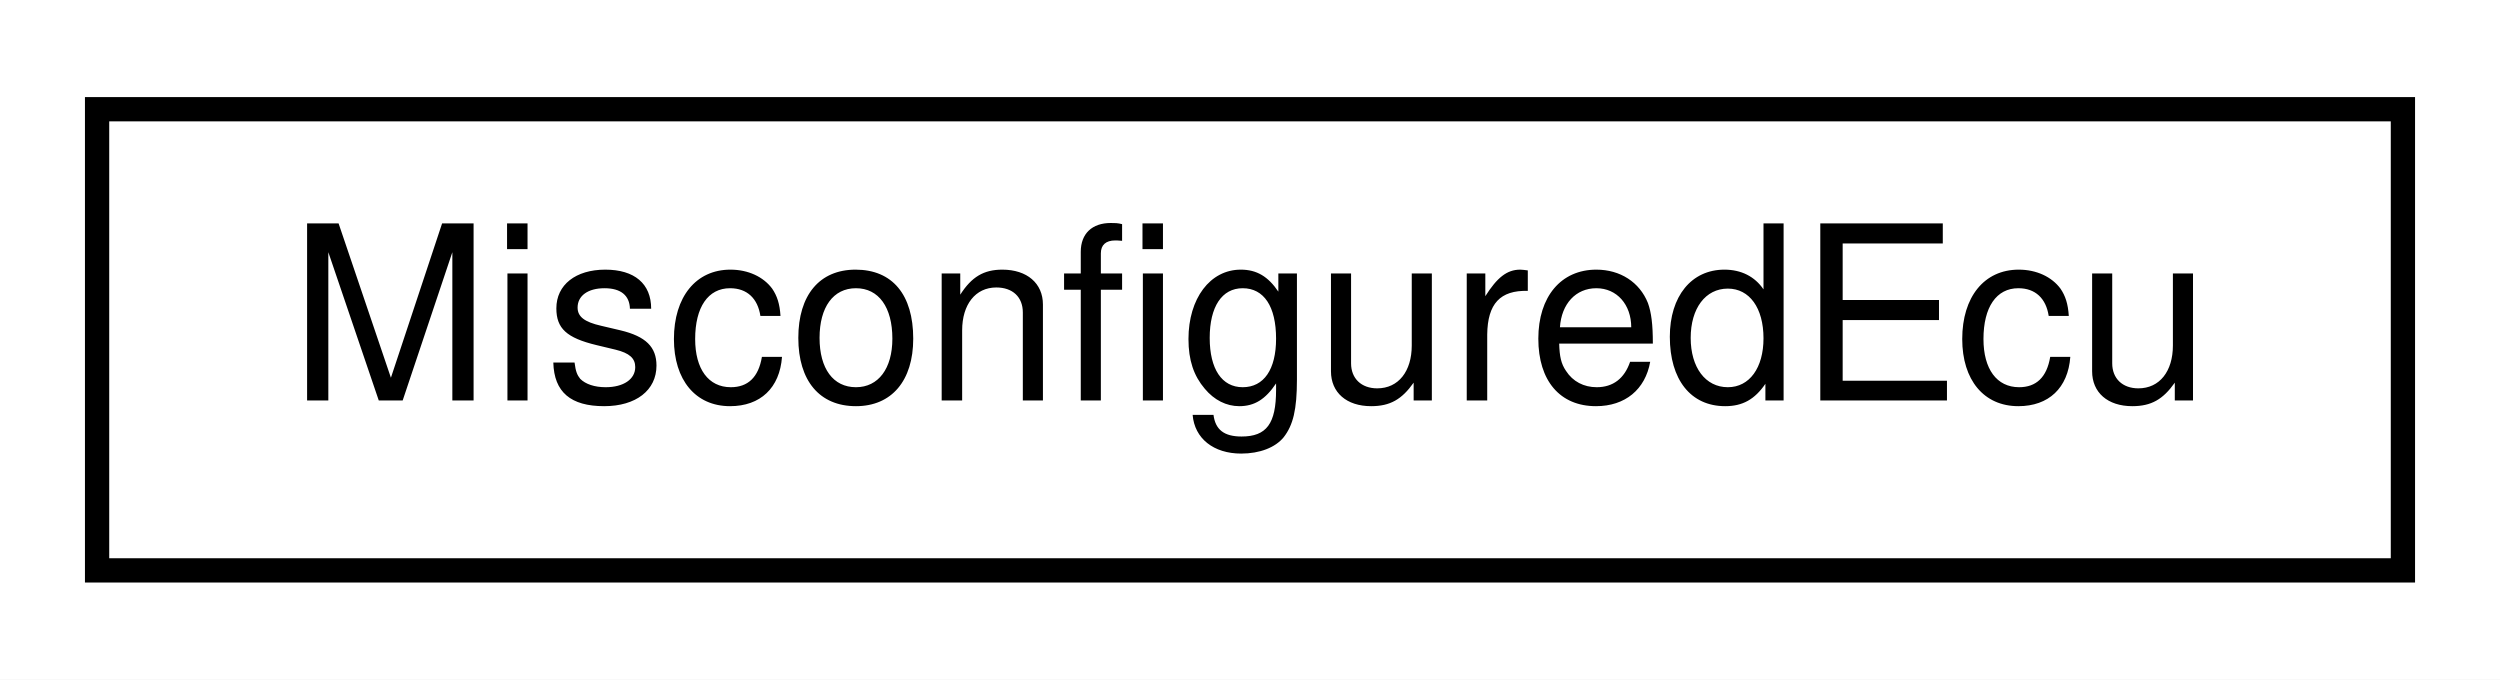
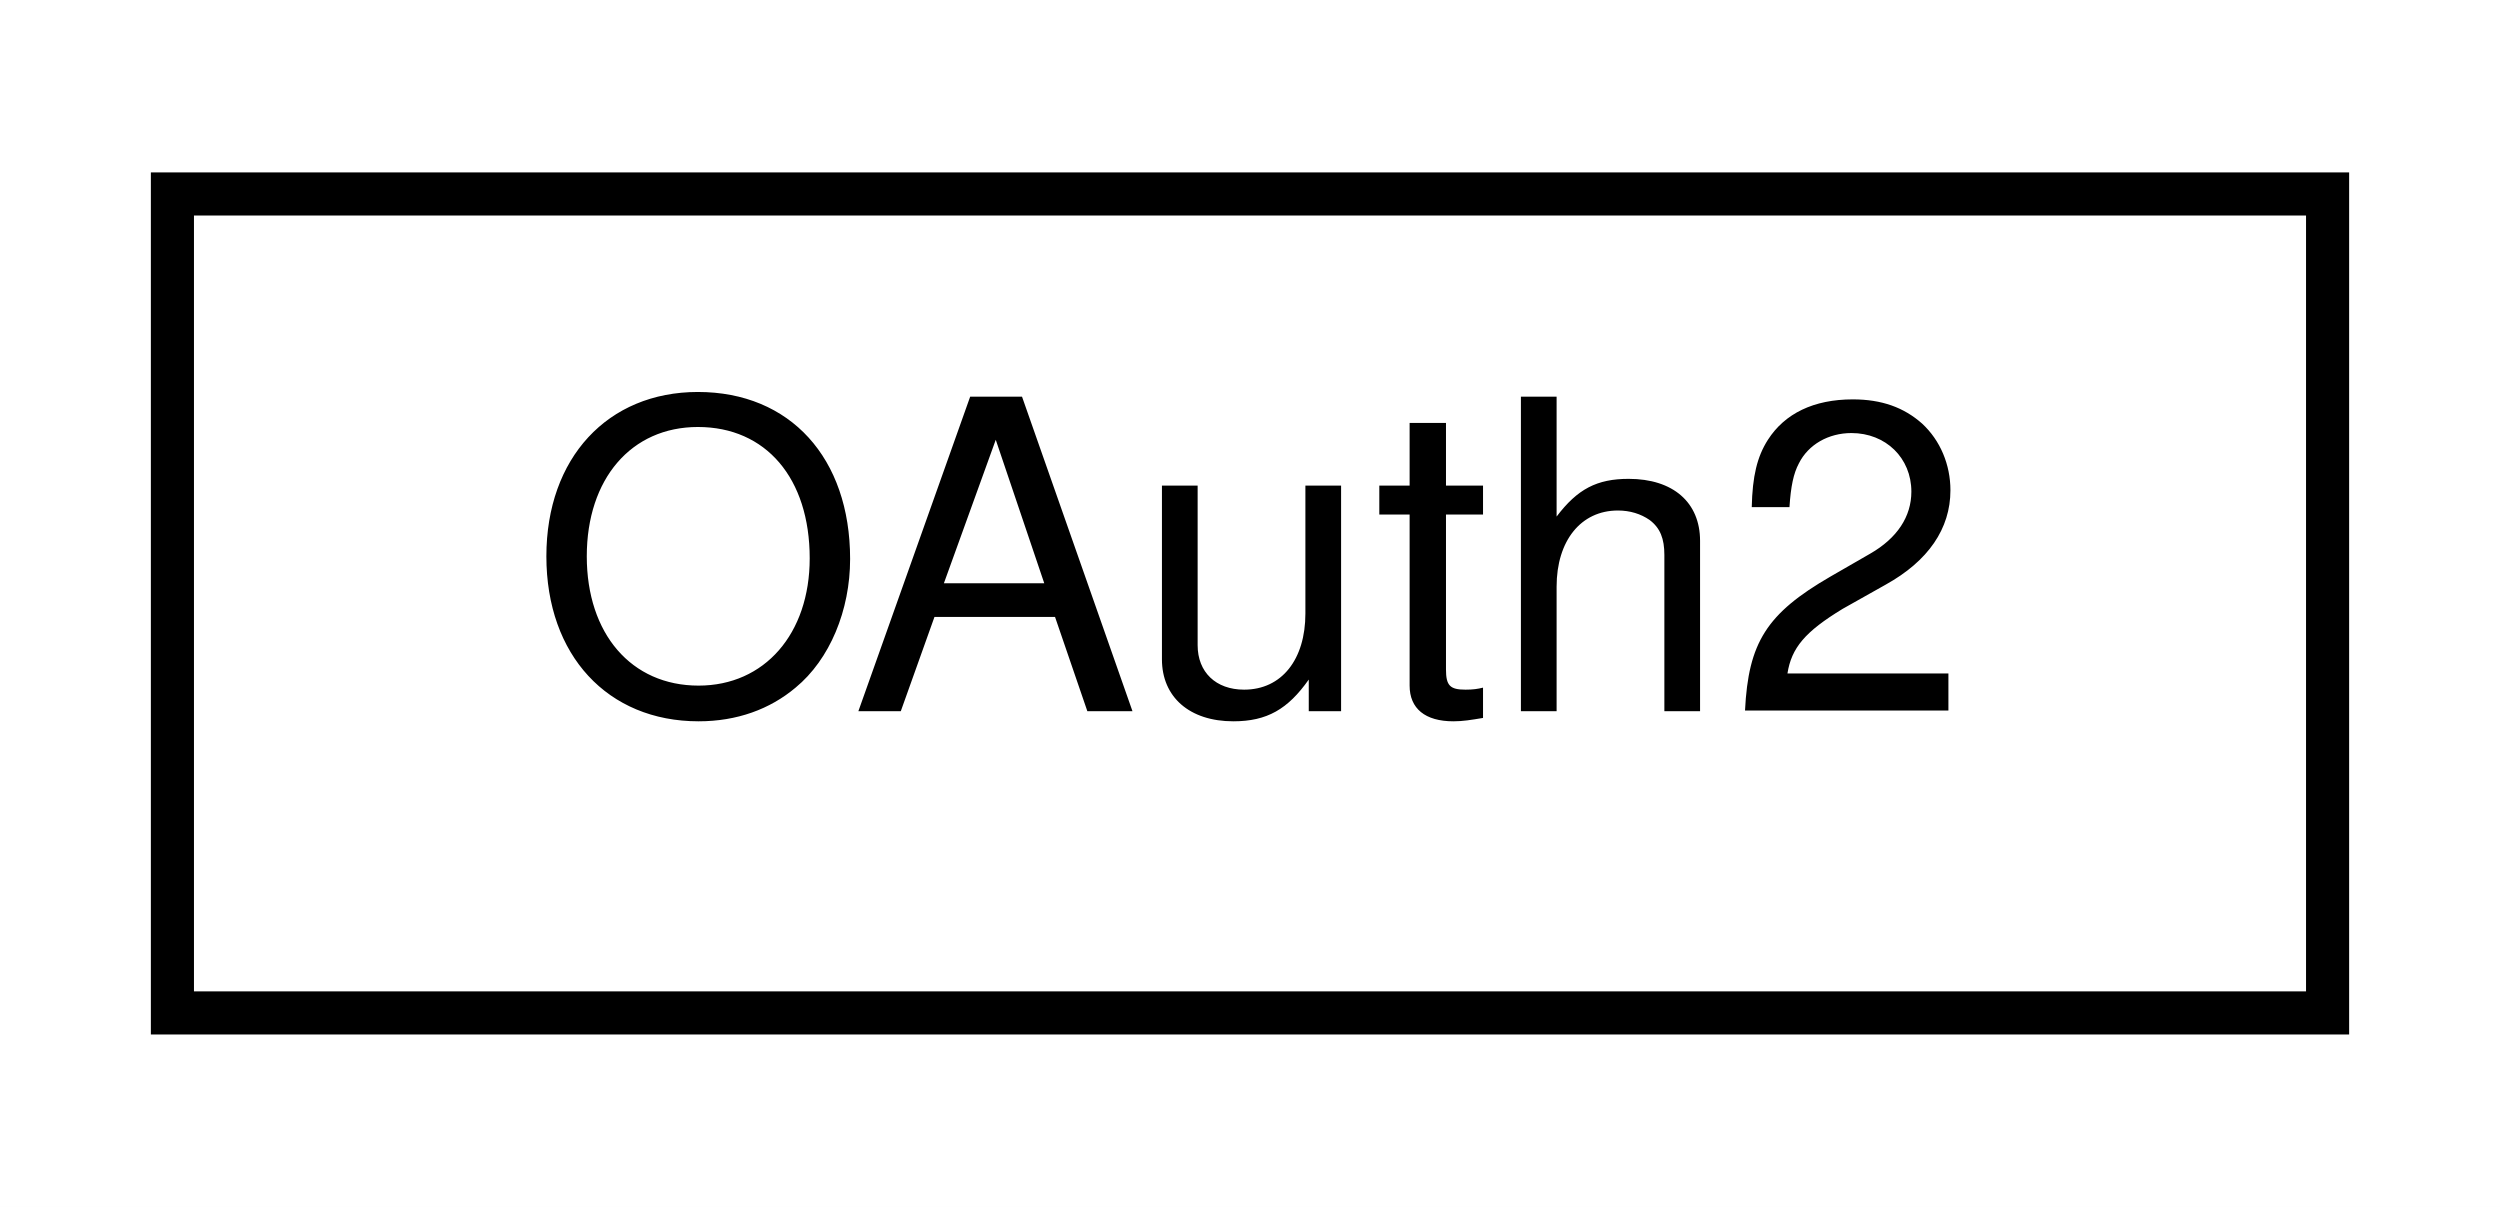
- <svg xmlns="http://www.w3.org/2000/svg" xmlns:xlink="http://www.w3.org/1999/xlink" width="103pt" height="28pt" viewBox="0.00 0.00 103.00 28.00">
+ <svg xmlns="http://www.w3.org/2000/svg" xmlns:xlink="http://www.w3.org/1999/xlink" width="58pt" height="28pt" viewBox="0.00 0.00 58.00 28.00">
  <g id="graph0" class="graph" transform="scale(1 1) rotate(0) translate(4 24)">
-     <polygon fill="#ffffff" stroke="transparent" points="-4,4 -4,-24 99,-24 99,4 -4,4" />
+     <polygon fill="#ffffff" stroke="transparent" points="-4,4 -4,-24 54,-24 54,4 -4,4" />
    <g id="node1" class="node">
      <g id="a_node1">
-         <a xlink:href="struct_misconfigured_ecu.html" target="_top" xlink:title="MisconfiguredEcu">
-           <polygon fill="#ffffff" stroke="#000000" points="0,-.5 0,-19.5 95,-19.5 95,-.5 0,-.5" />
-           <text text-anchor="middle" x="47.5" y="-7.5" font-family="Helvetica,sans-Serif" font-size="10.00" fill="#000000">MisconfiguredEcu</text>
+         <a xlink:href="class_o_auth2.html" target="_top" xlink:title="OAuth2">
+           <polygon fill="#ffffff" stroke="#000000" points="0,-.5 0,-19.5 50,-19.5 50,-.5 0,-.5" />
+           <text text-anchor="middle" x="25" y="-7.5" font-family="Helvetica,sans-Serif" font-size="10.00" fill="#000000">OAuth2</text>
        </a>
      </g>
    </g>
  </g>
</svg>
